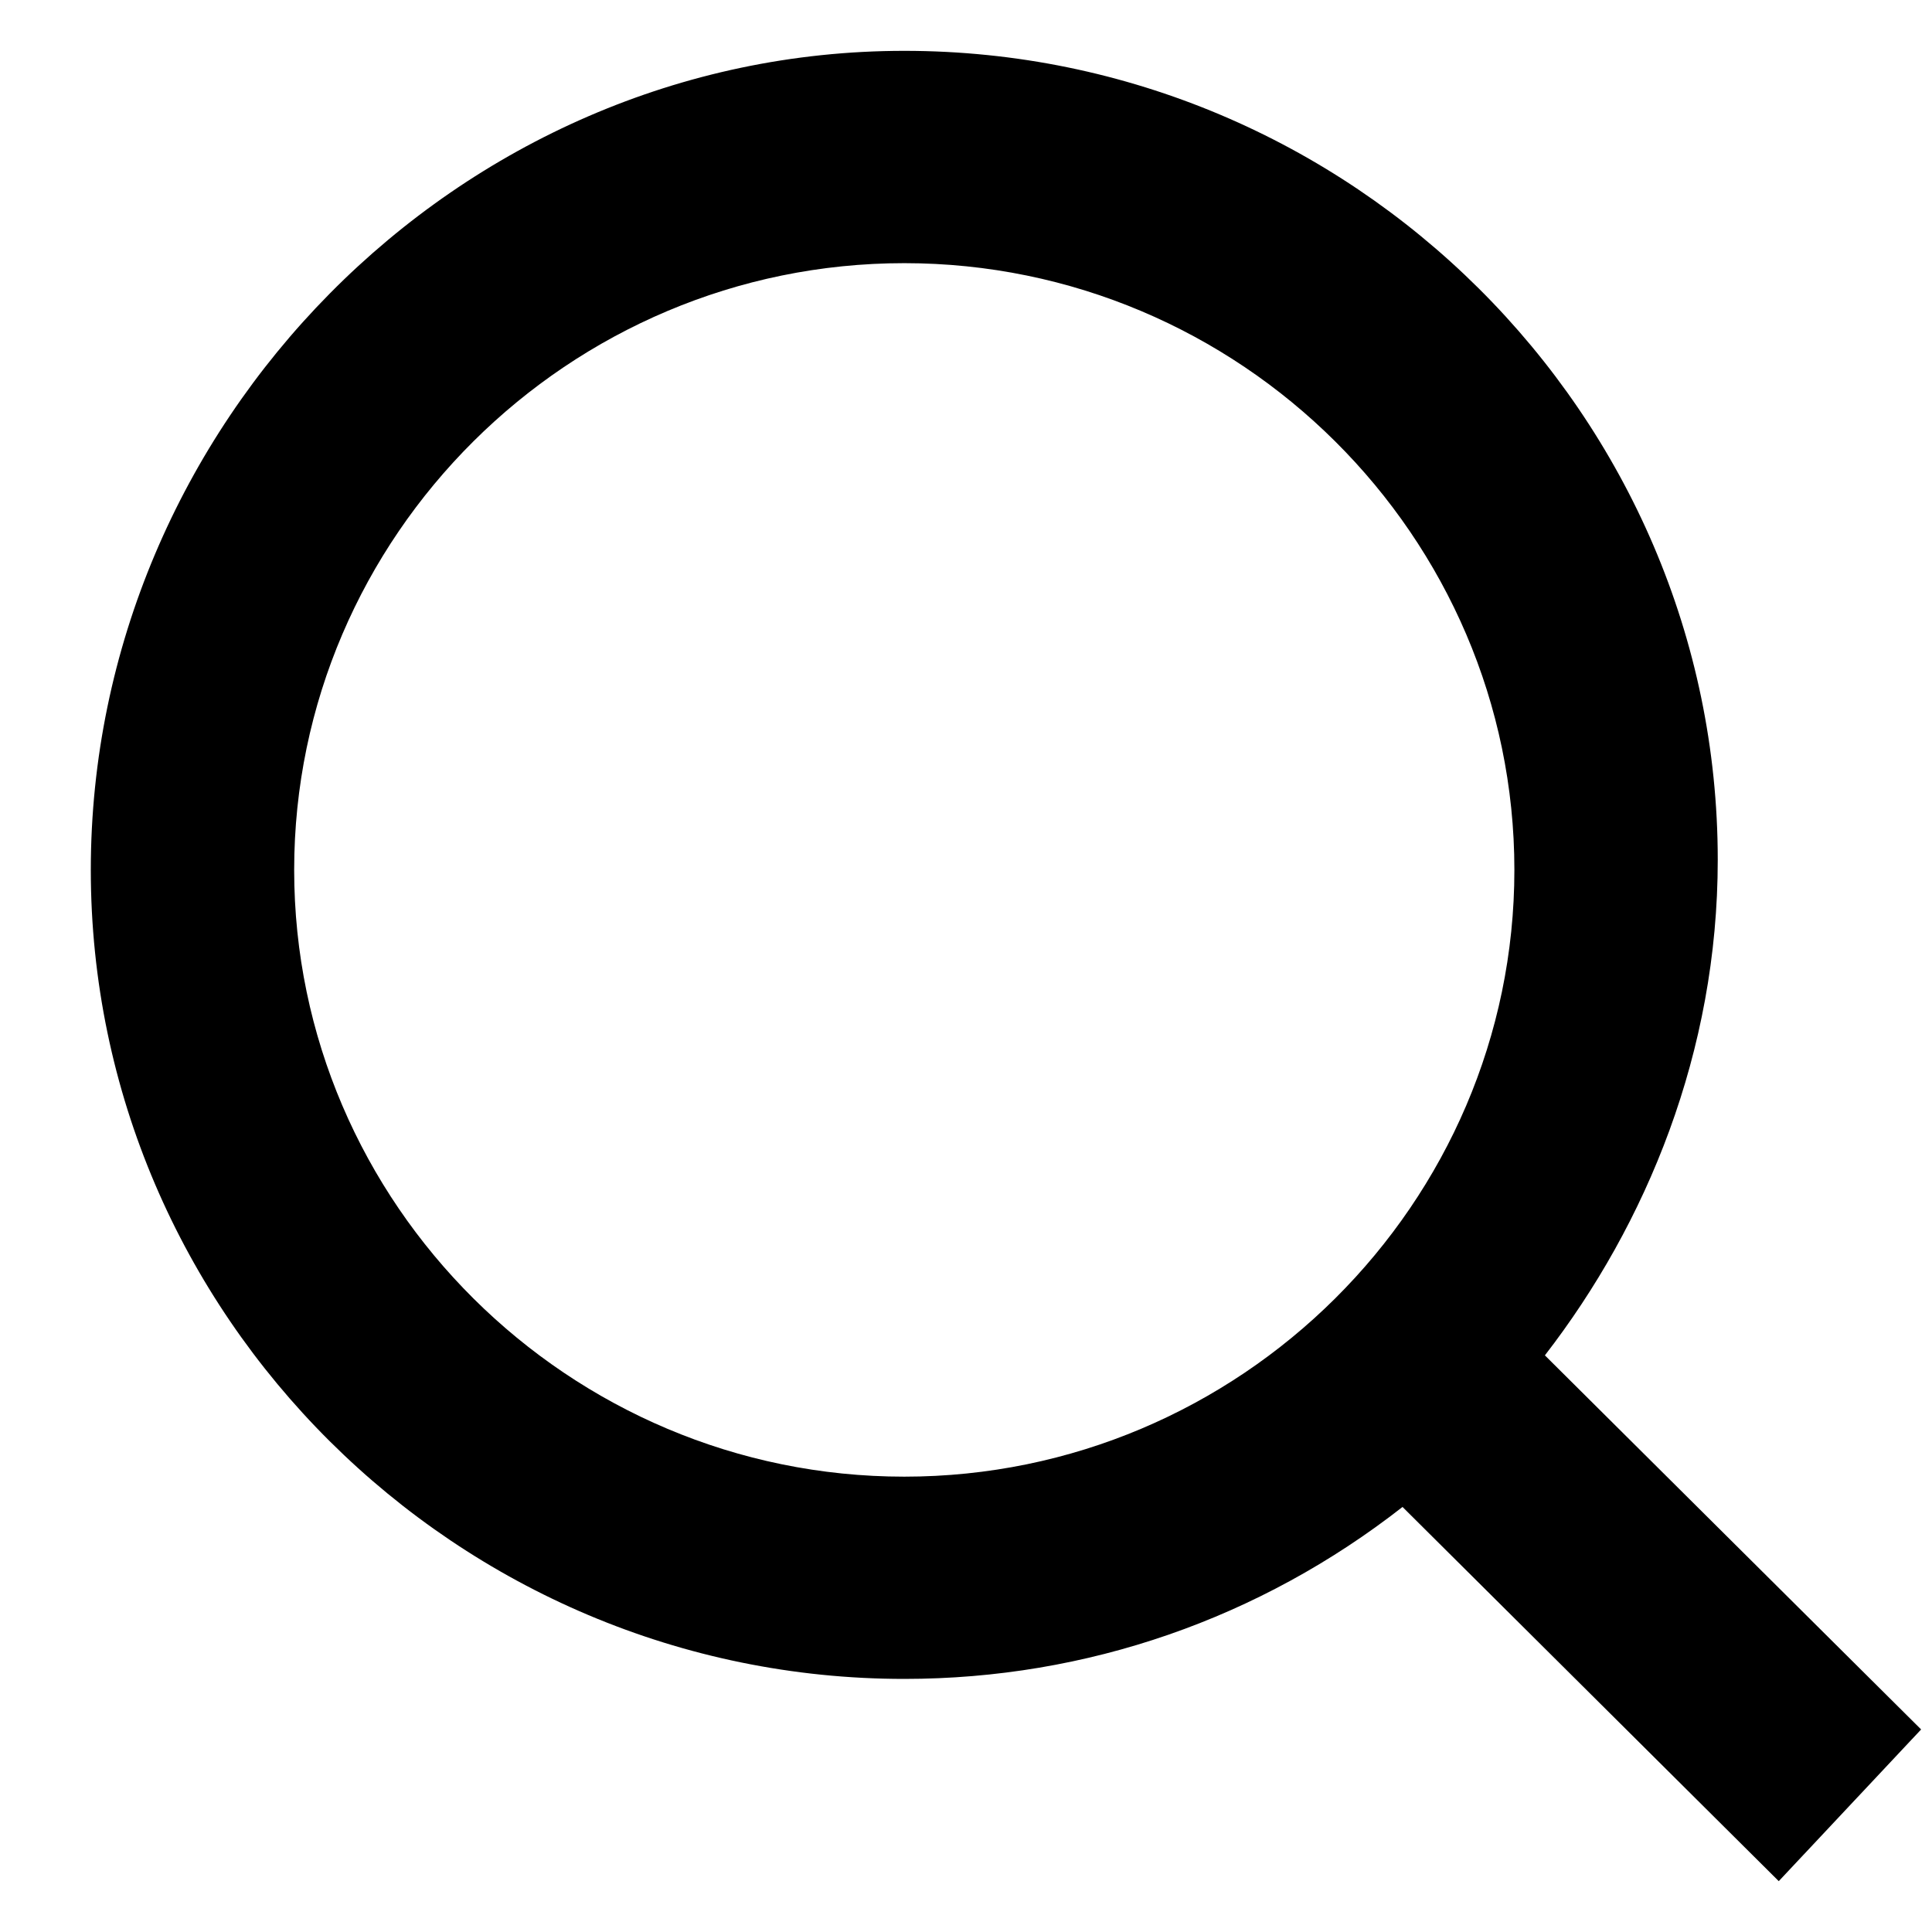
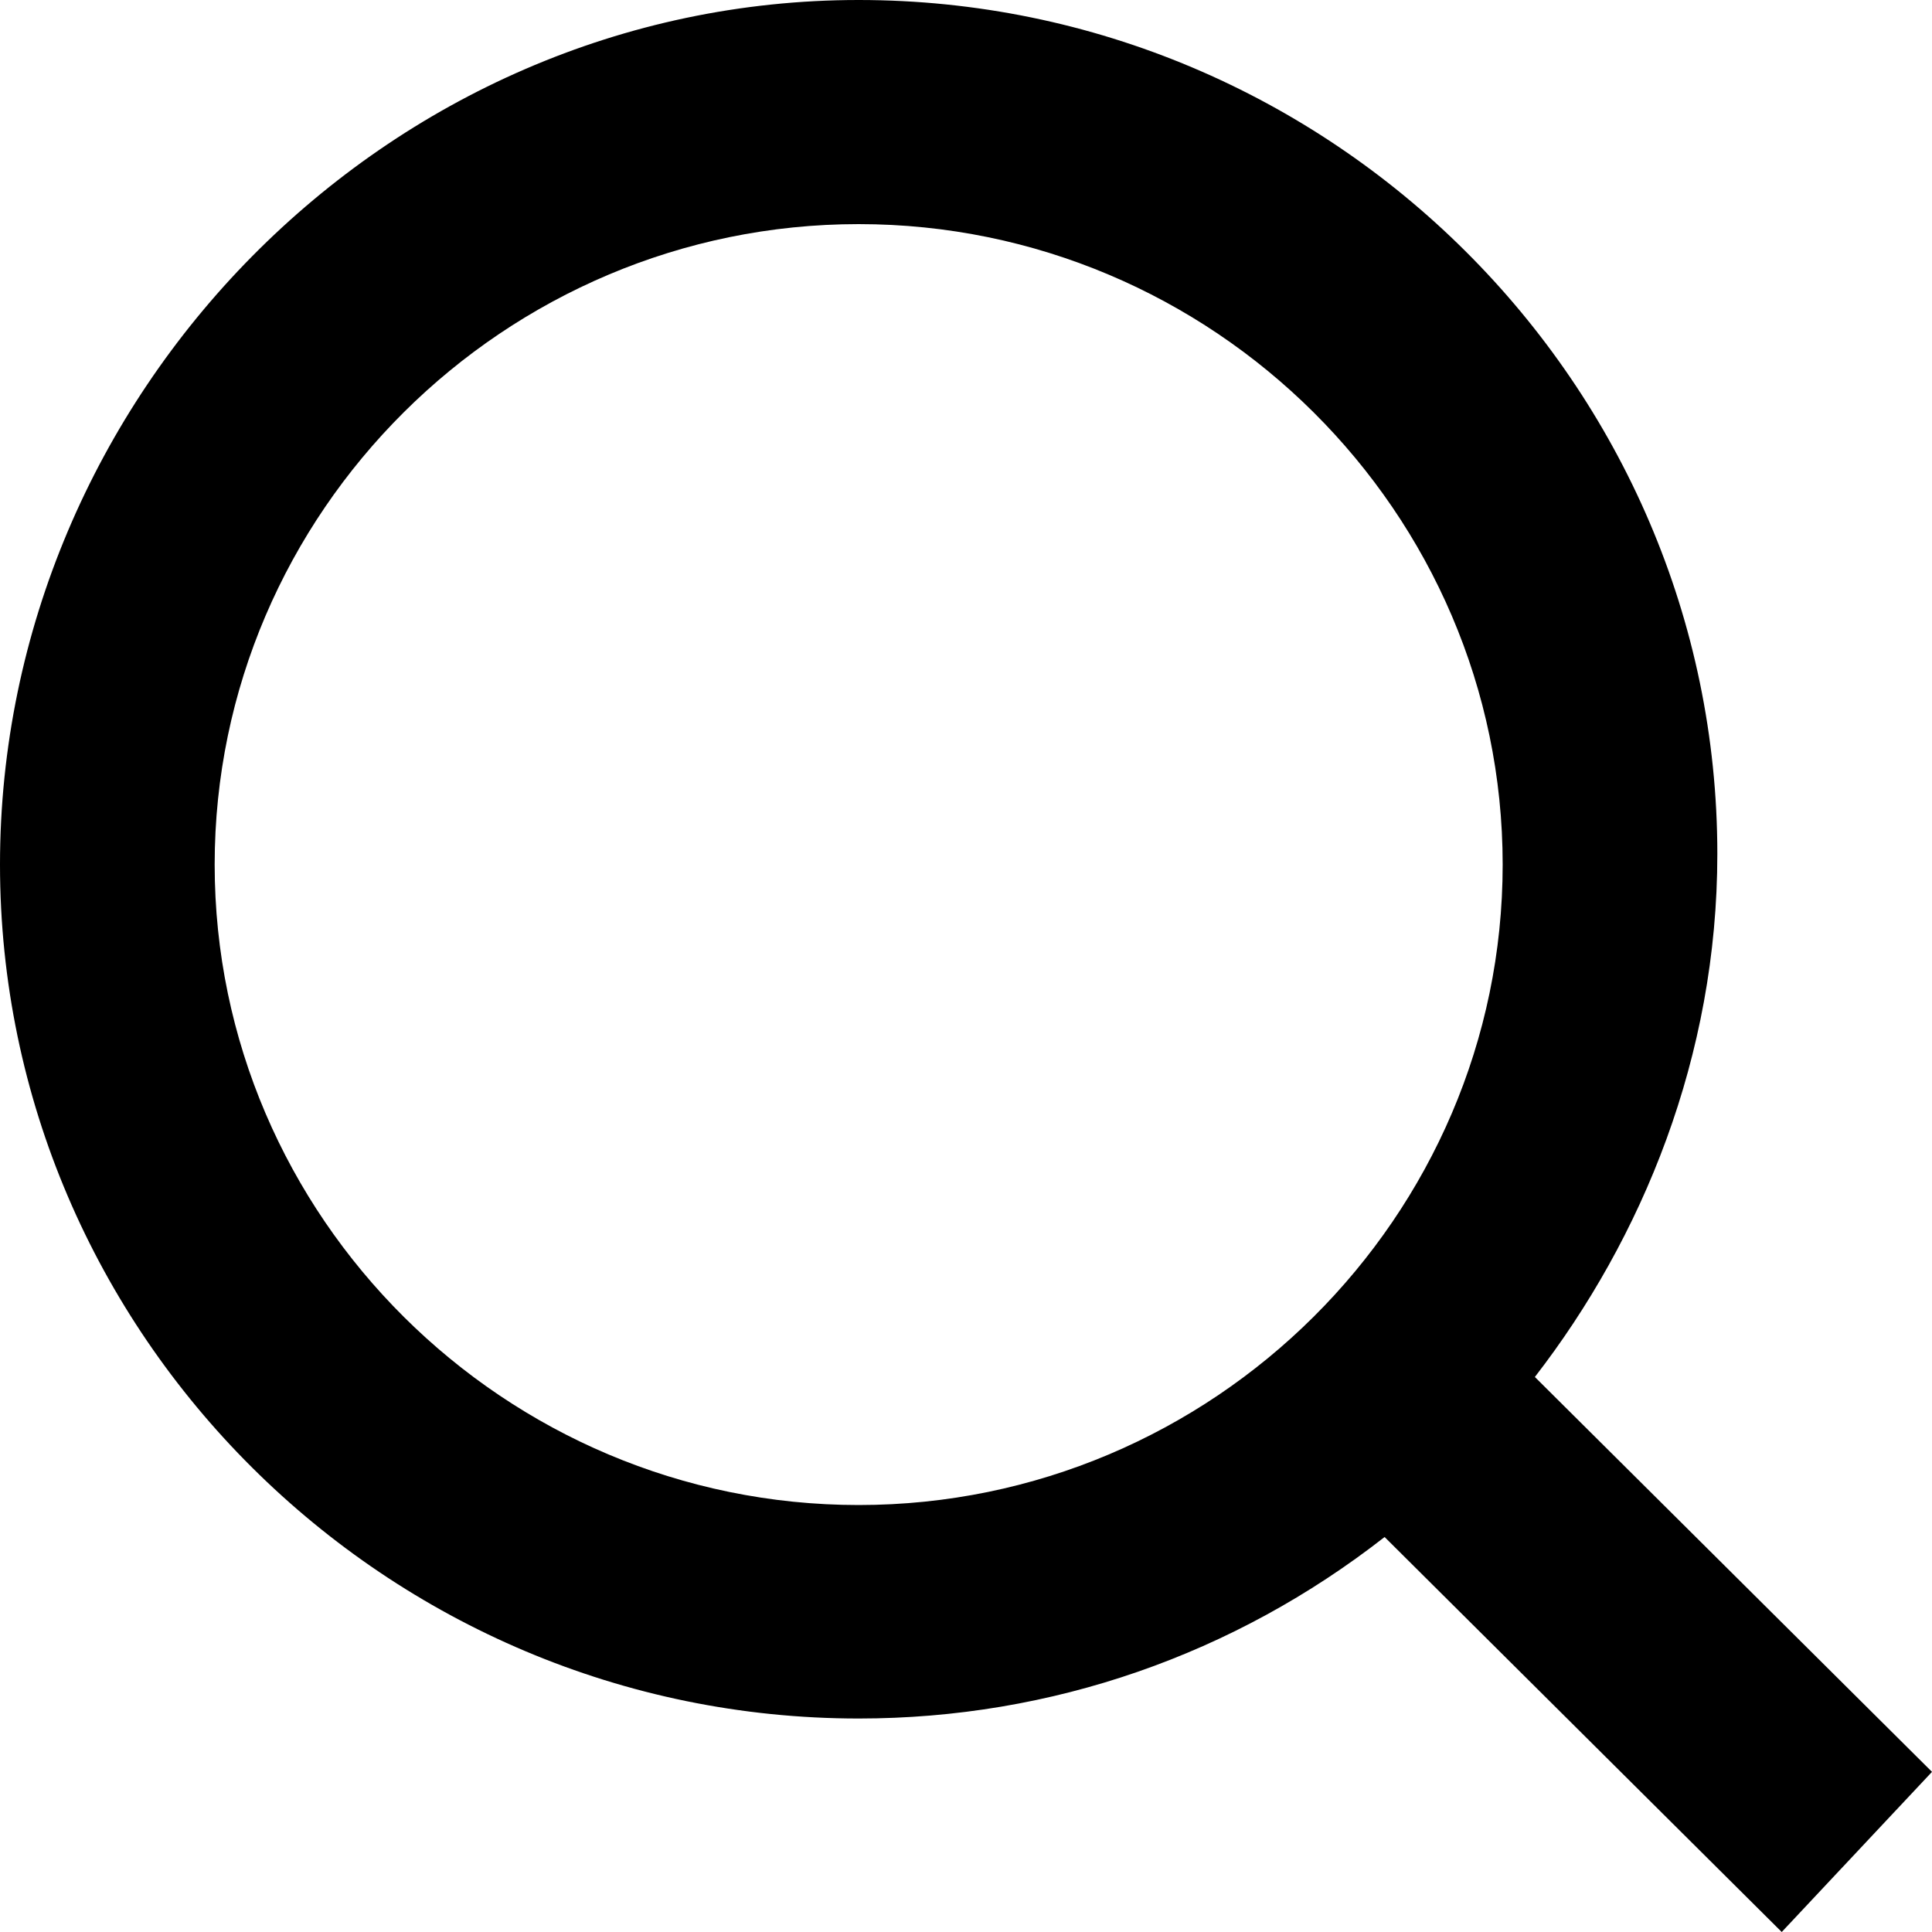
- <svg xmlns="http://www.w3.org/2000/svg" width="19" height="19" viewBox="0 0 19 19" fill="none">
-   <path d="M18.893 17.008L15.193 13.329C16.193 12.036 16.893 10.345 16.893 8.456C16.893 4.08 13.293 0.5 8.893 0.5C4.493 0.5 0.893 4.18 0.893 8.555C0.893 12.931 4.493 16.511 8.893 16.511C10.693 16.511 12.393 15.914 13.793 14.82L17.493 18.5L18.893 17.008ZM8.893 14.522C5.593 14.522 2.893 11.837 2.893 8.555C2.893 5.273 5.593 2.588 8.893 2.588C12.193 2.588 14.893 5.273 14.893 8.555C14.893 11.837 12.193 14.522 8.893 14.522Z" fill="black" />
+ <svg xmlns="http://www.w3.org/2000/svg" width="18" height="18" viewBox="0 0 18 18" fill="none">
+   <path d="M18 16.508L14.3 12.829C15.3 11.536 16 9.845 16 7.956C16 3.58 12.4 0 8 0C3.6 0 0 3.68 0 8.055C0 12.431 3.6 16.011 8 16.011C9.8 16.011 11.5 15.414 12.9 14.32L16.6 18L18 16.508ZM8 14.022C4.7 14.022 2 11.337 2 8.055C2 4.773 4.7 2.088 8 2.088C11.3 2.088 14 4.773 14 8.055C14 11.337 11.3 14.022 8 14.022Z" fill="black" />
</svg>
